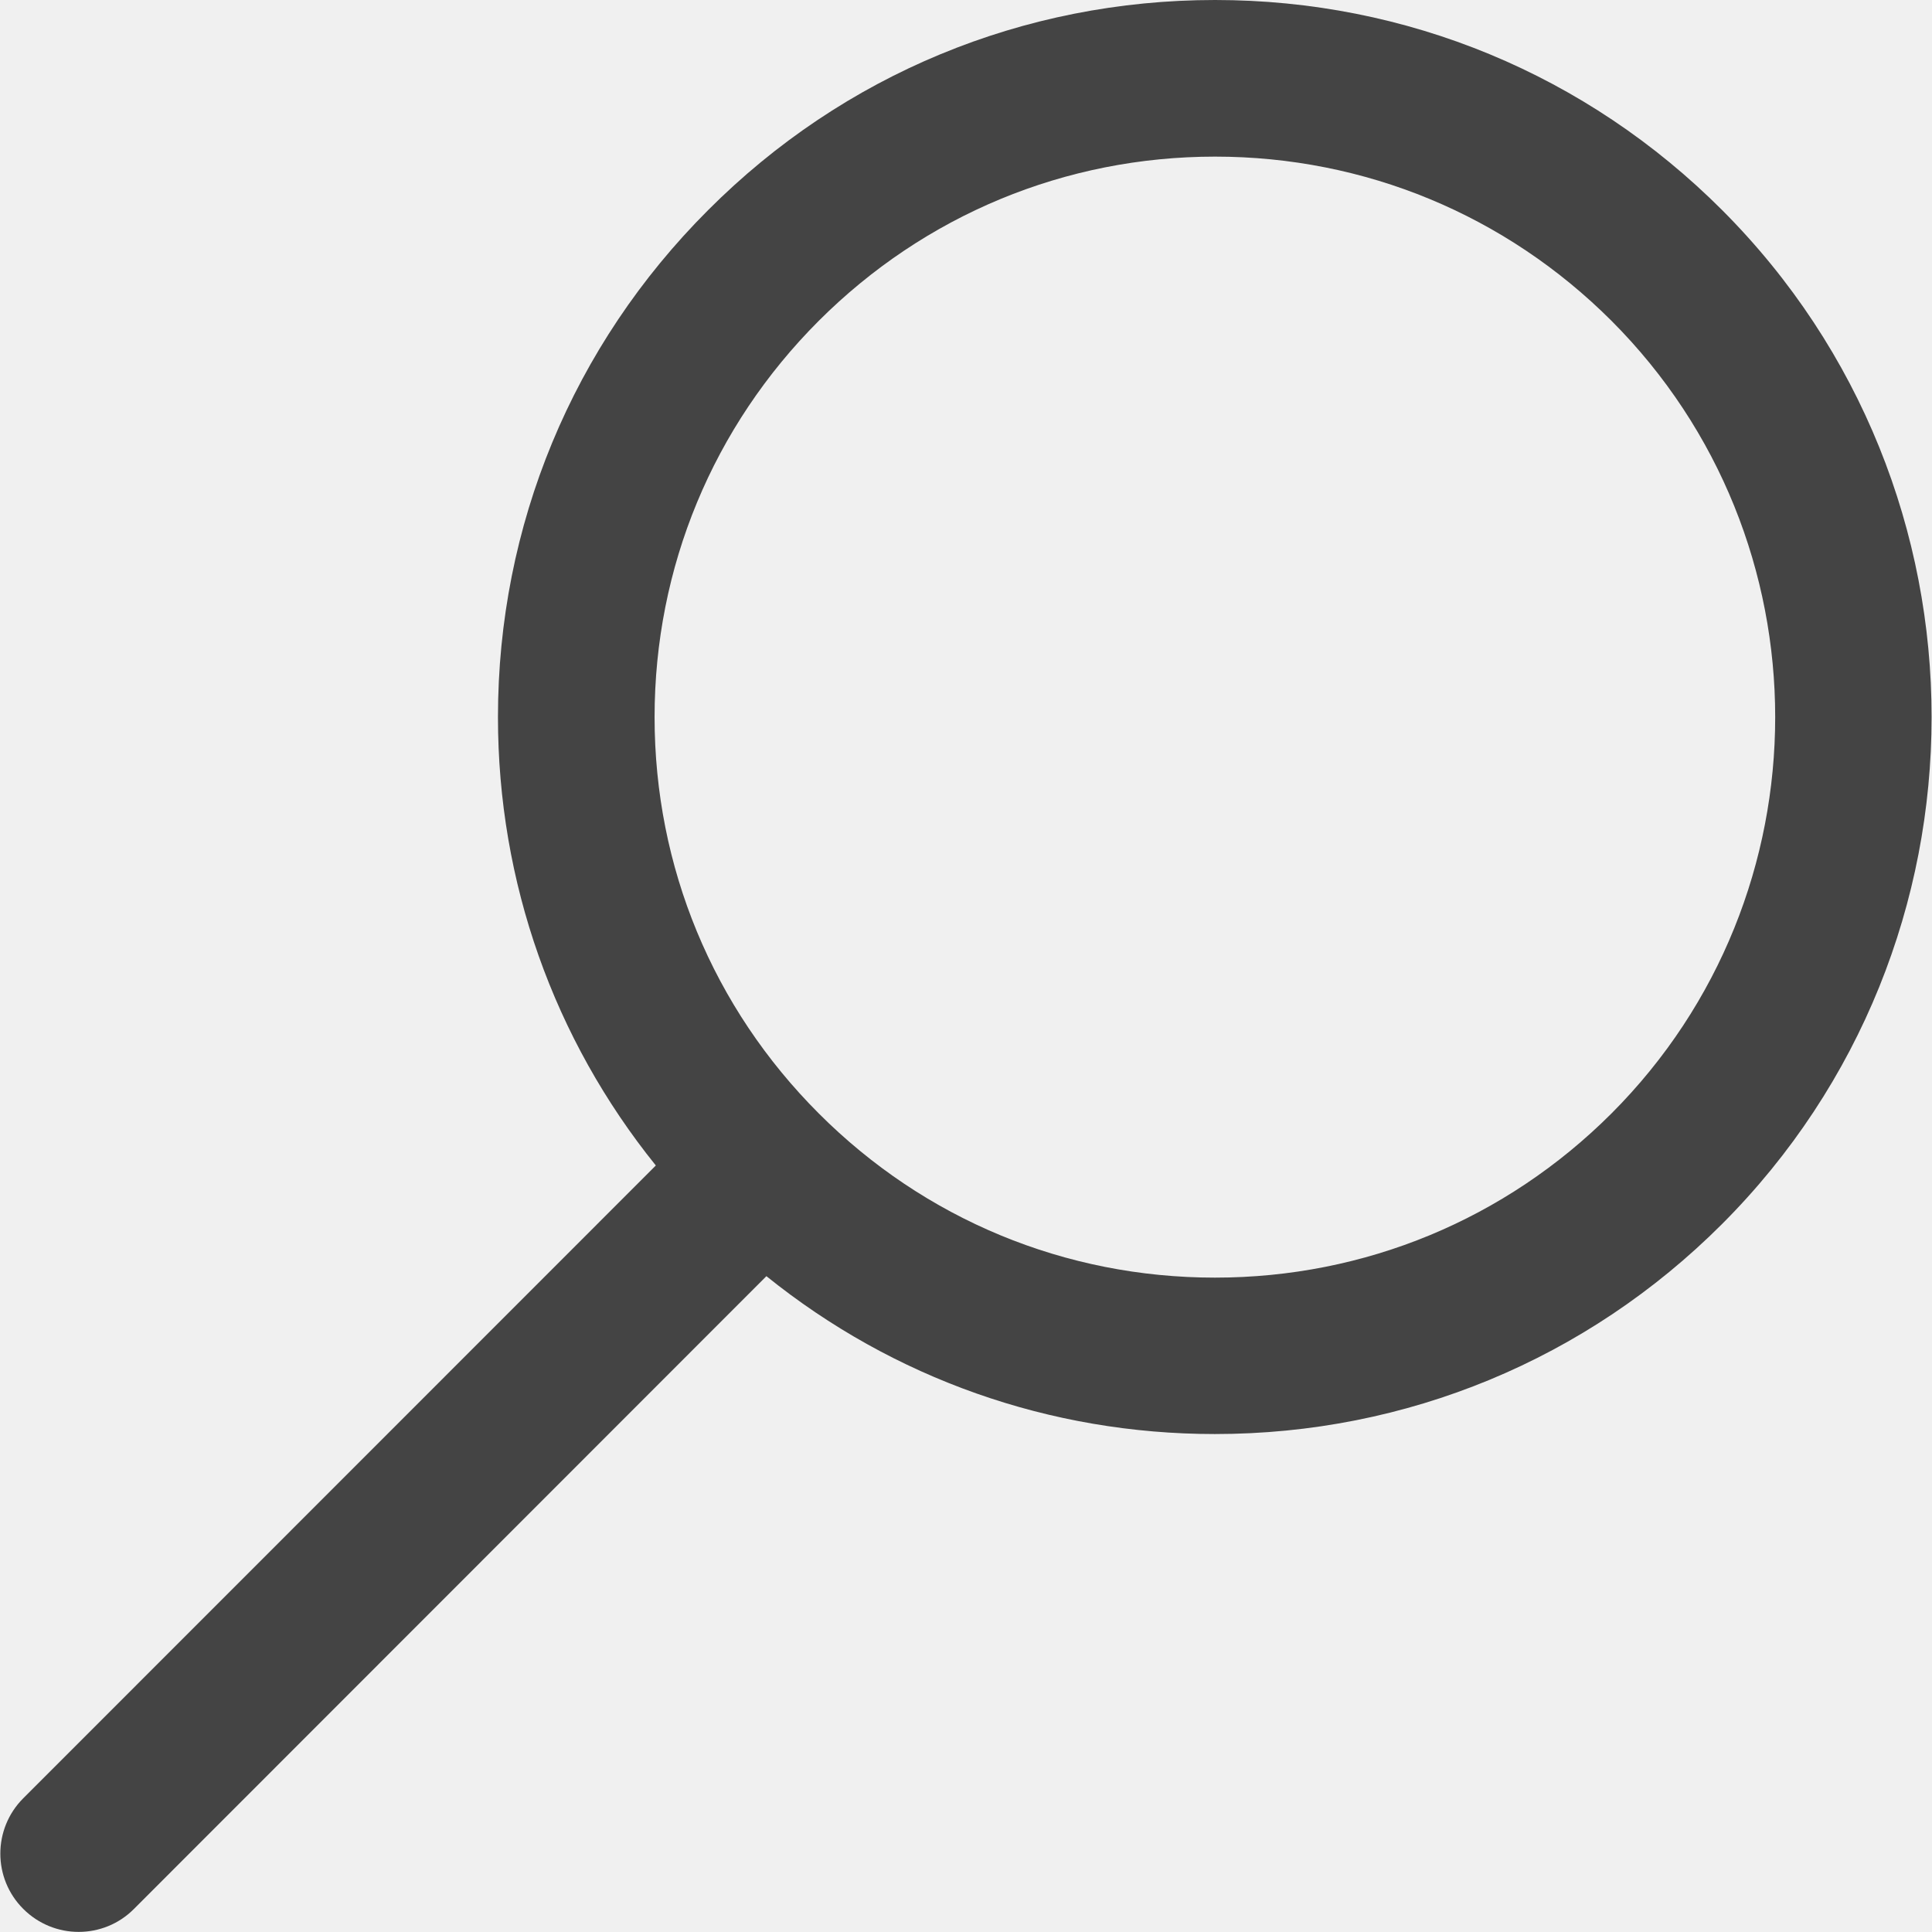
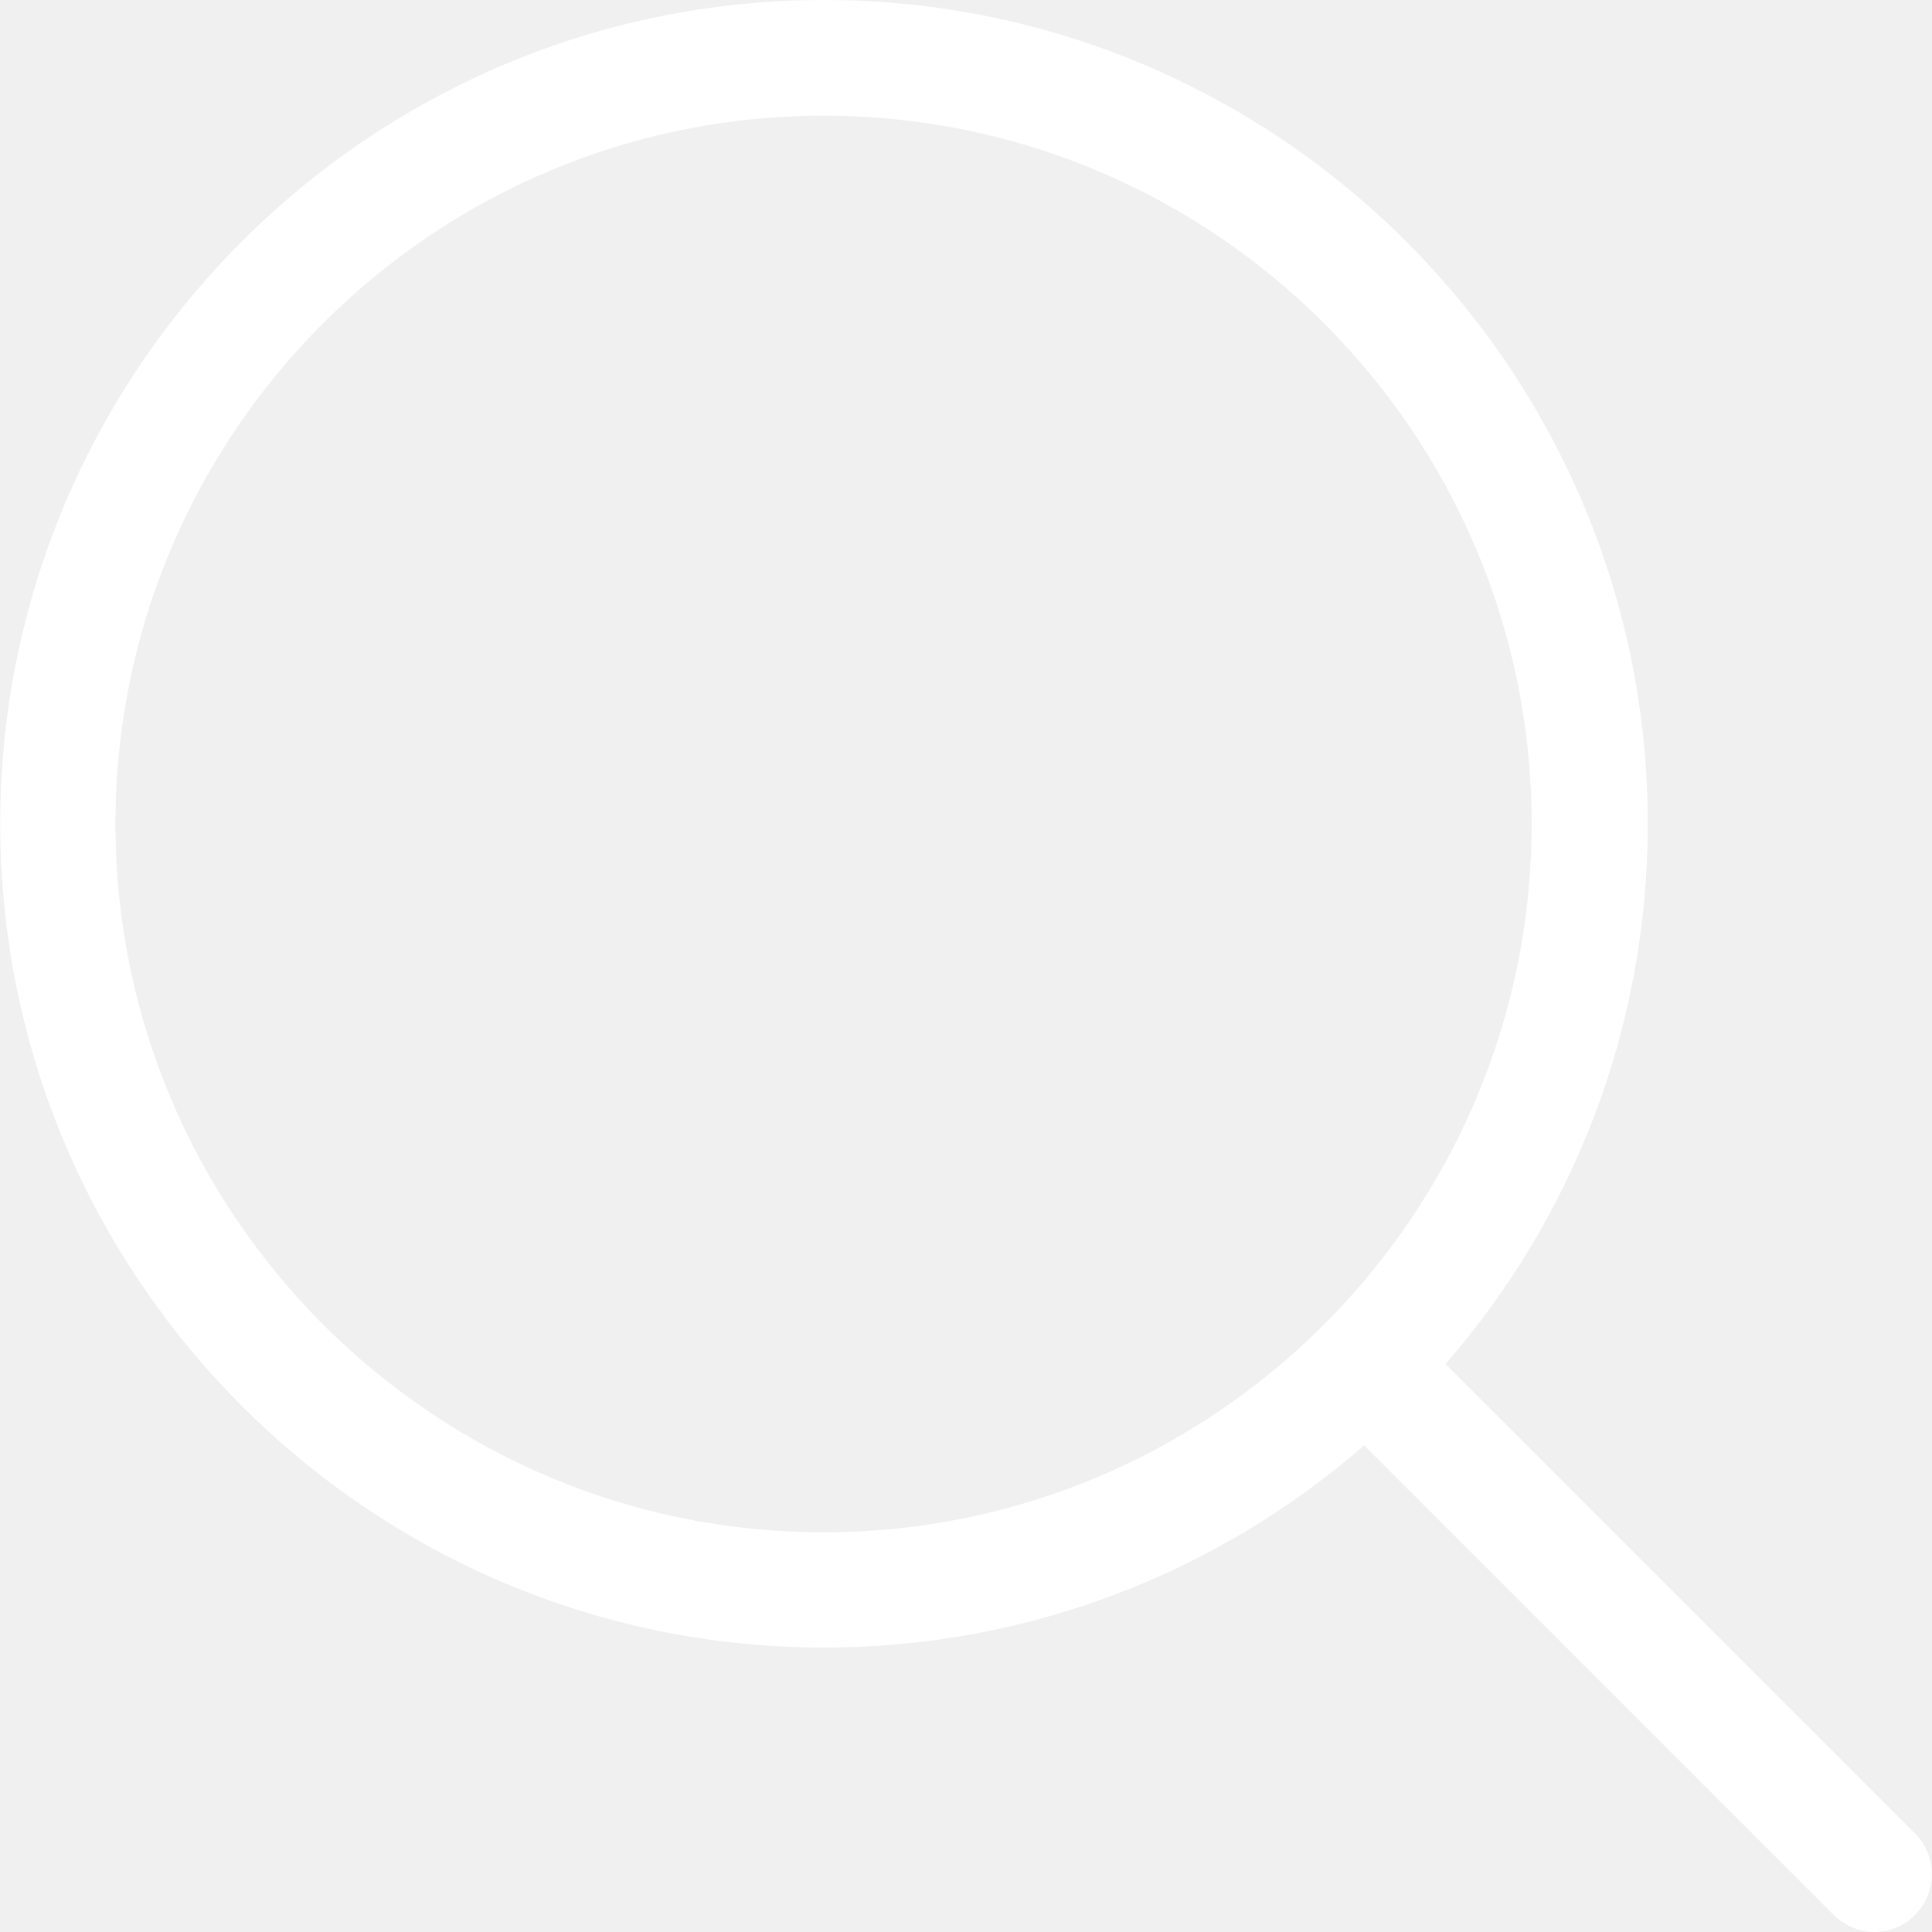
- <svg xmlns="http://www.w3.org/2000/svg" version="1.1" viewBox="0 0 18.503 18.503" enable-background="new 0 0 18.503 18.503" width="512px" height="512px">
-   <path fill-rule="evenodd" d="m16.493,2.012c-1.297-1.298-3.022-2.012-4.856-2.012-1.835,0-3.56,0.714-4.855,2.012-1.298,1.297-2.013,3.022-2.013,4.856 0,1.581 0.534,3.08 1.512,4.294l-6.058,6.06c-0.293,0.293-0.293,0.768 0,1.06 0.146,0.146 0.338,0.22 0.53,0.22s0.384-0.073 0.53-0.22l6.057-6.06c1.214,0.978 2.713,1.512 4.295,1.512 1.835,0 3.56-0.714 4.857-2.011 2.676-2.677 2.676-7.033 0.001-9.711zm-1.06,8.652c-1.015,1.014-2.362,1.572-3.797,1.572-1.434,0-2.781-0.558-3.794-1.572-1.015-1.015-1.573-2.362-1.573-3.796s0.559-2.782 1.573-3.796c1.014-1.013 2.361-1.572 3.795-1.572s2.782,0.559 3.796,1.572c2.091,2.093 2.091,5.499 0,7.592z" fill="#444444" />
+ <svg xmlns="http://www.w3.org/2000/svg" version="1.1" id="Capa_1" x="0px" y="0px" viewBox="0 0 451 451" style="enable-background:new 0 0 451 451;" xml:space="preserve">
+   <g>
+     <path fill="#fff" d="M447.05,428l-109.6-109.6c29.4-33.8,47.2-77.9,47.2-126.1C384.65,86.2,298.35,0,192.35,0C86.25,0,0.05,86.3,0.05,192.3   s86.3,192.3,192.3,192.3c48.2,0,92.3-17.8,126.1-47.2L428.05,447c2.6,2.6,6.1,4,9.5,4s6.9-1.3,9.5-4   C452.25,441.8,452.25,433.2,447.05,428z M26.95,192.3c0-91.2,74.2-165.3,165.3-165.3c91.2,0,165.3,74.2,165.3,165.3   s-74.1,165.4-165.3,165.4C101.15,357.7,26.95,283.5,26.95,192.3z" />
+   </g>
+   <g>
+ </g>
+   <g>
+ </g>
+   <g>
+ </g>
+   <g>
+ </g>
+   <g>
+ </g>
+   <g>
+ </g>
+   <g>
+ </g>
+   <g>
+ </g>
+   <g>
+ </g>
+   <g>
+ </g>
+   <g>
+ </g>
+   <g>
+ </g>
+   <g>
+ </g>
+   <g>
+ </g>
+   <g>
+ </g>
</svg>
